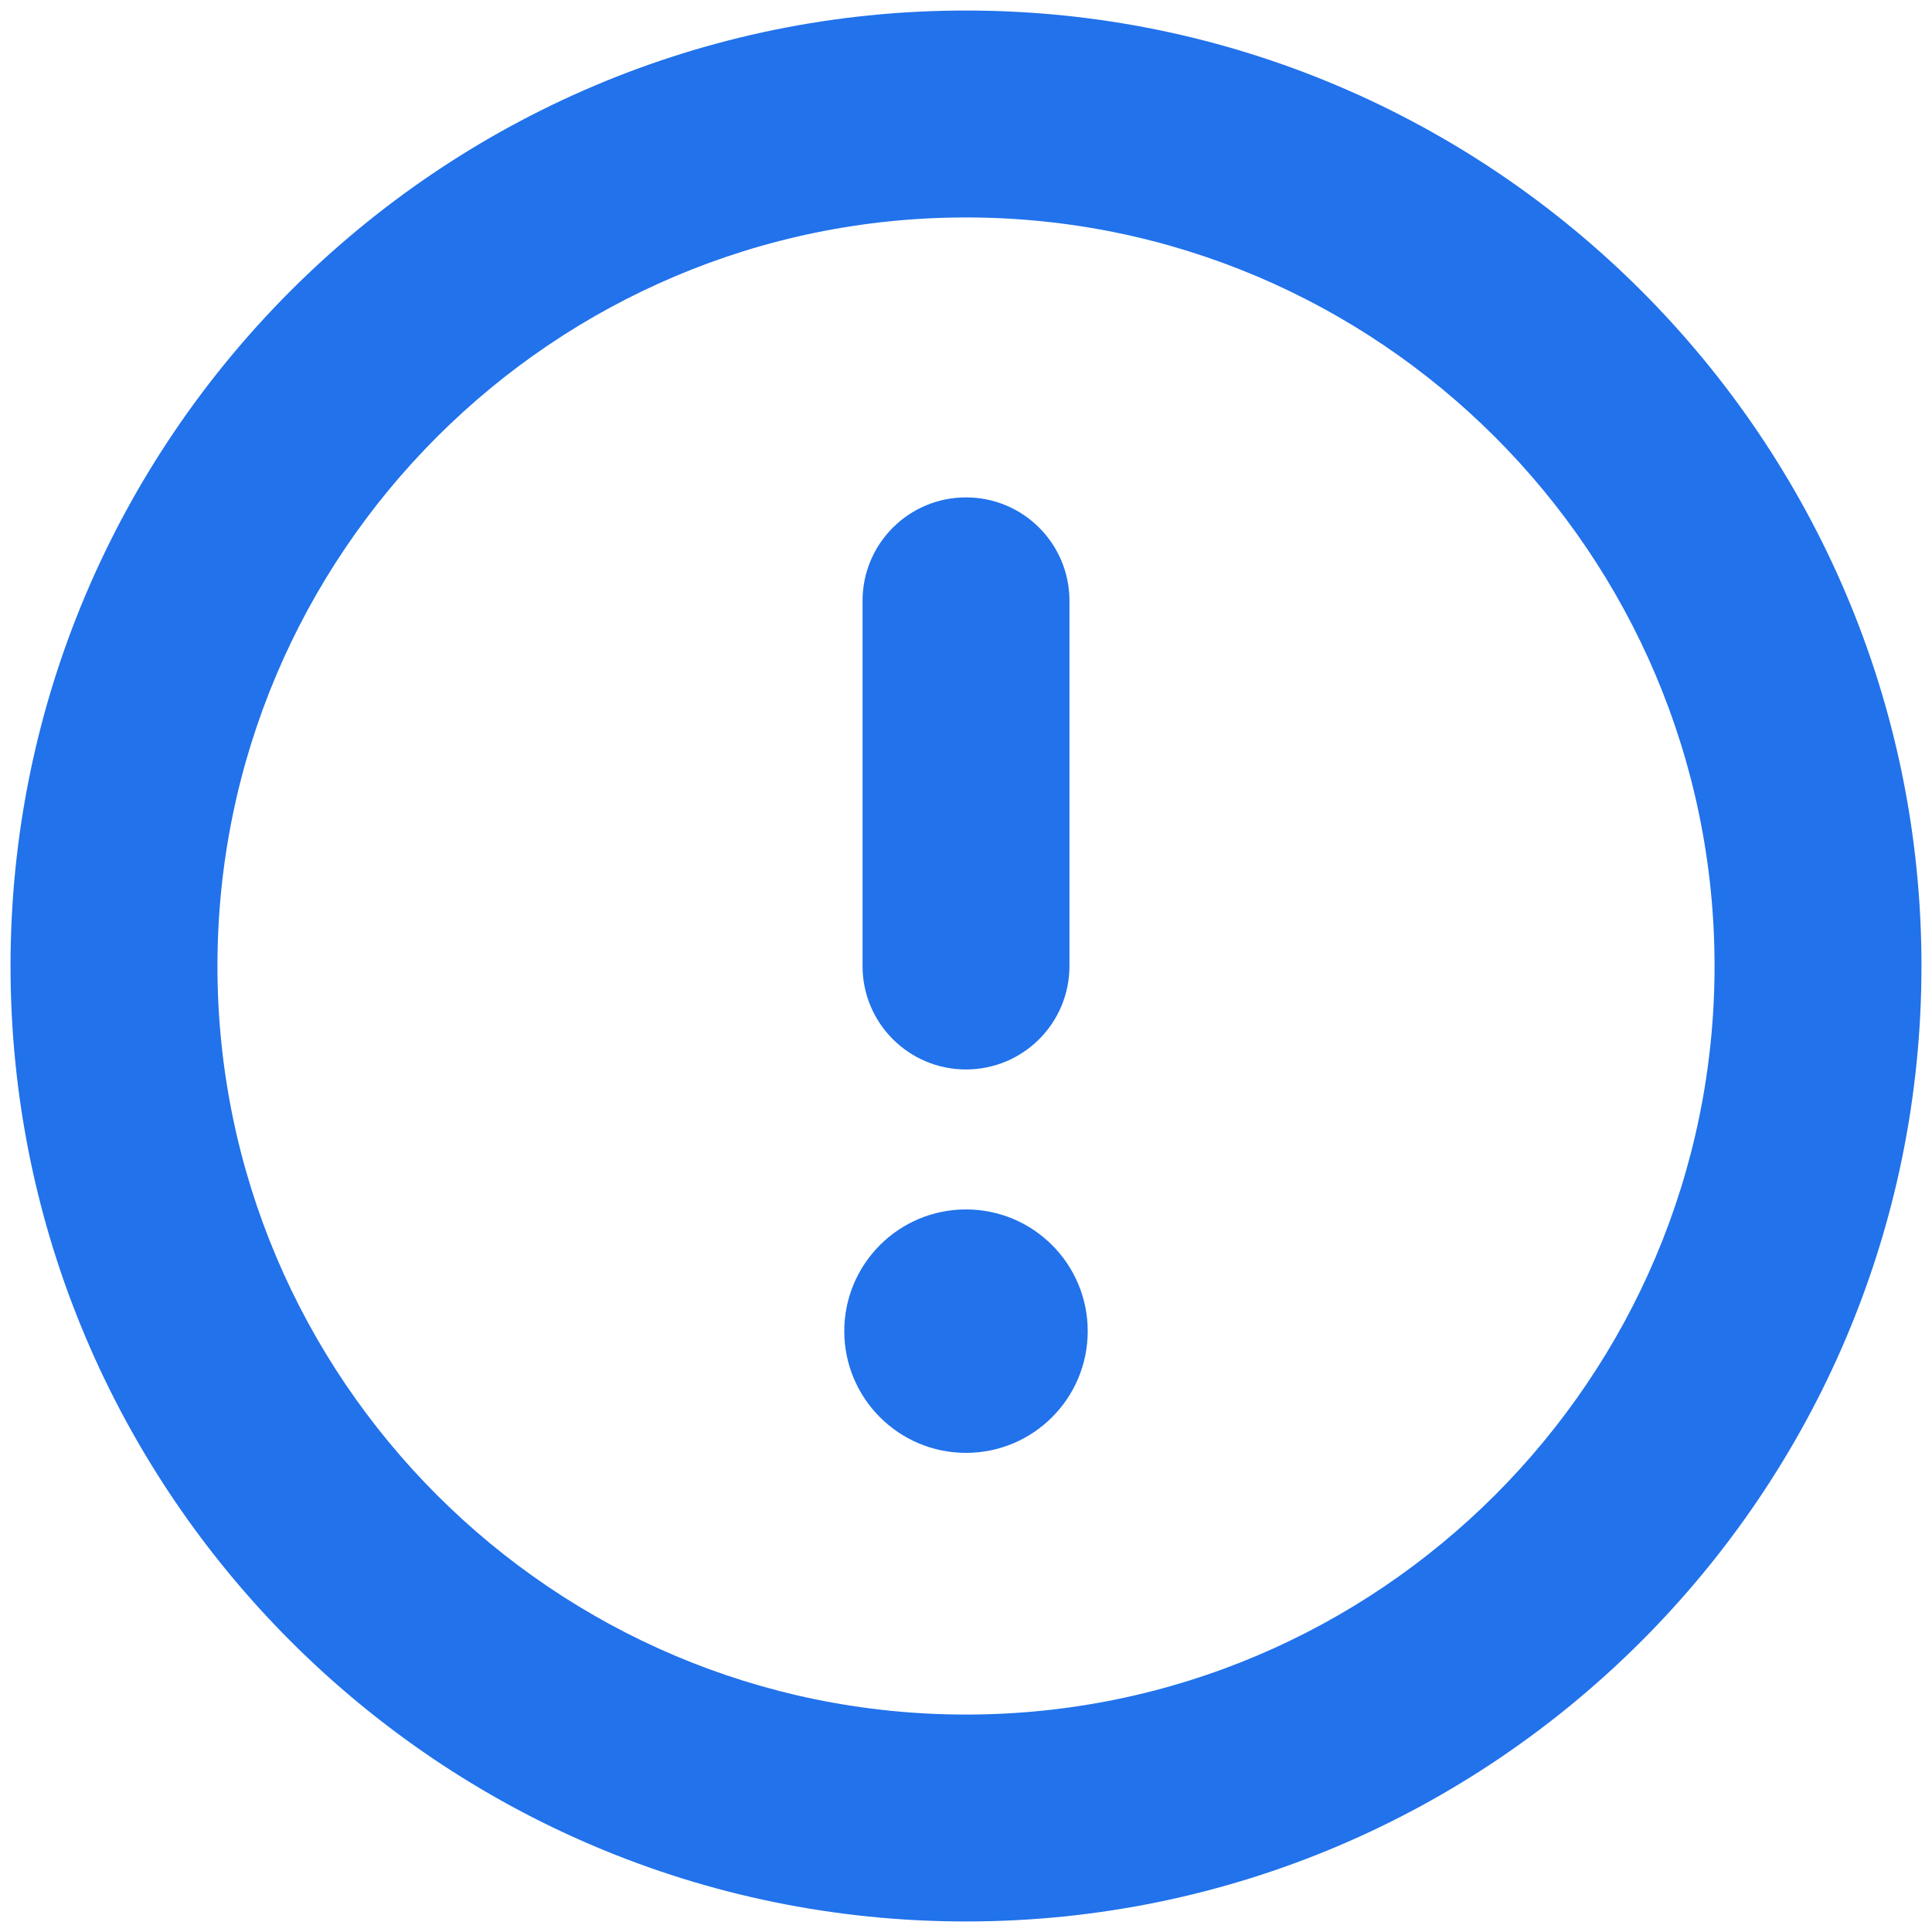
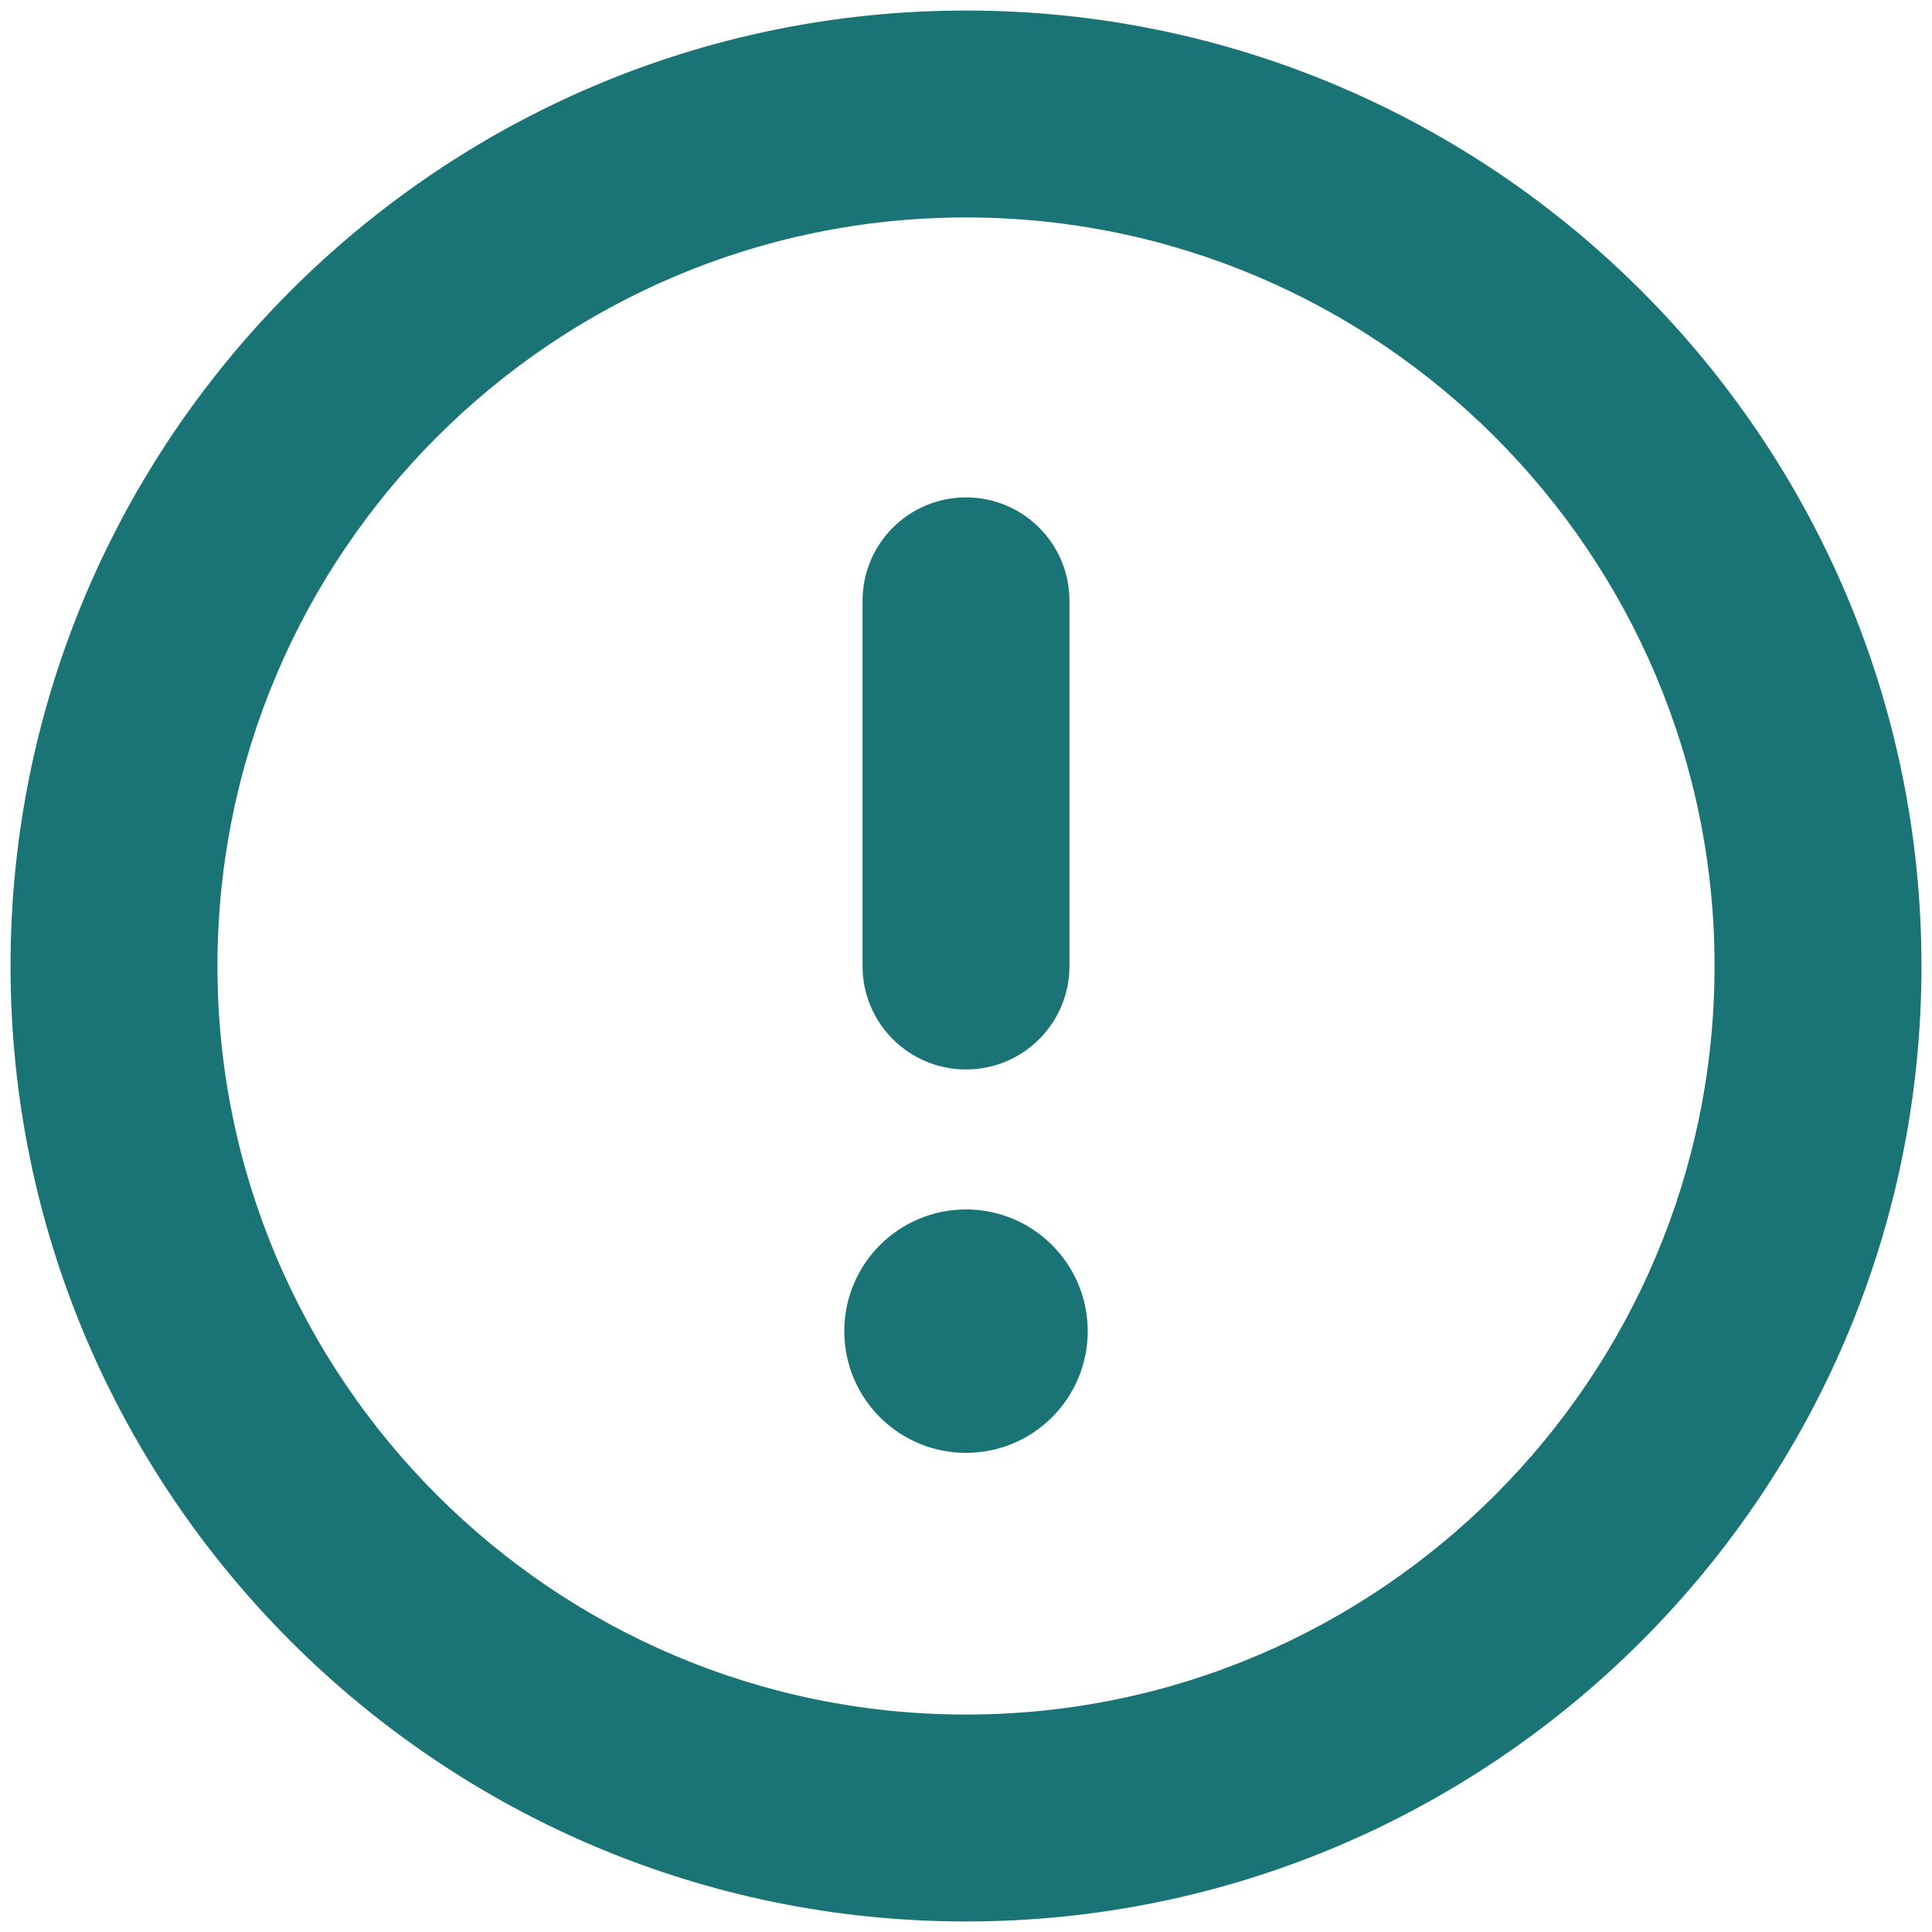
<svg xmlns="http://www.w3.org/2000/svg" version="1.0" id="error" x="0px" y="0px" viewBox="0 0 200 200" enable-background="new 0 0 100 100" xml:space="preserve" width="200" height="200">
  <defs id="defs17" />
  <g id="g4" transform="matrix(2.52,0,0,2.52,-26,-26)">
-     <path fill="#2172eb" d="m 50,54.25 c -2.35,0 -4.25,-1.9 -4.25,-4.25 V 35 c 0,-2.35 1.9,-4.25 4.25,-4.25 2.35,0 4.25,1.9 4.25,4.25 v 15 c 0,2.35 -1.9,4.25 -4.25,4.25 z" id="path2" />
+     <path fill="#1A7476" d="m 50,54.25 c -2.35,0 -4.25,-1.9 -4.25,-4.25 V 35 c 0,-2.35 1.9,-4.25 4.25,-4.25 2.35,0 4.25,1.9 4.25,4.25 v 15 c 0,2.35 -1.9,4.25 -4.25,4.25 z" id="path2" />
  </g>
  <g id="g8" transform="matrix(2.52,0,0,2.52,-26,-26)">
-     <circle fill="#2172eb" cx="50" cy="65" r="5" id="circle6" />
+     <circle fill="#1A7476" cx="50" cy="65" r="5" id="circle6" />
  </g>
  <g id="g12" transform="matrix(2.52,0,0,2.52,-26,-26)">
-     <path fill="#2172eb" d="M 50,89.25 C 28.36,89.25 10.75,71.64 10.75,50 10.75,28.36 28.36,10.75 50,10.75 71.64,10.75 89.25,28.36 89.25,50 89.25,71.64 71.64,89.25 50,89.25 Z m 0,-70 C 33.05,19.25 19.25,33.04 19.25,50 19.25,66.95 33.04,80.75 50,80.75 66.95,80.75 80.75,66.96 80.75,50 80.75,33.05 66.95,19.25 50,19.25 Z" id="path10" />
+     <path fill="#1A7476" d="M 50,89.25 C 28.36,89.25 10.75,71.64 10.75,50 10.75,28.36 28.36,10.75 50,10.75 71.64,10.75 89.25,28.36 89.25,50 89.25,71.64 71.64,89.25 50,89.25 Z m 0,-70 C 33.05,19.25 19.25,33.04 19.25,50 19.25,66.95 33.04,80.75 50,80.75 66.95,80.75 80.75,66.96 80.75,50 80.75,33.05 66.95,19.25 50,19.25 Z" id="path10" />
  </g>
</svg>
